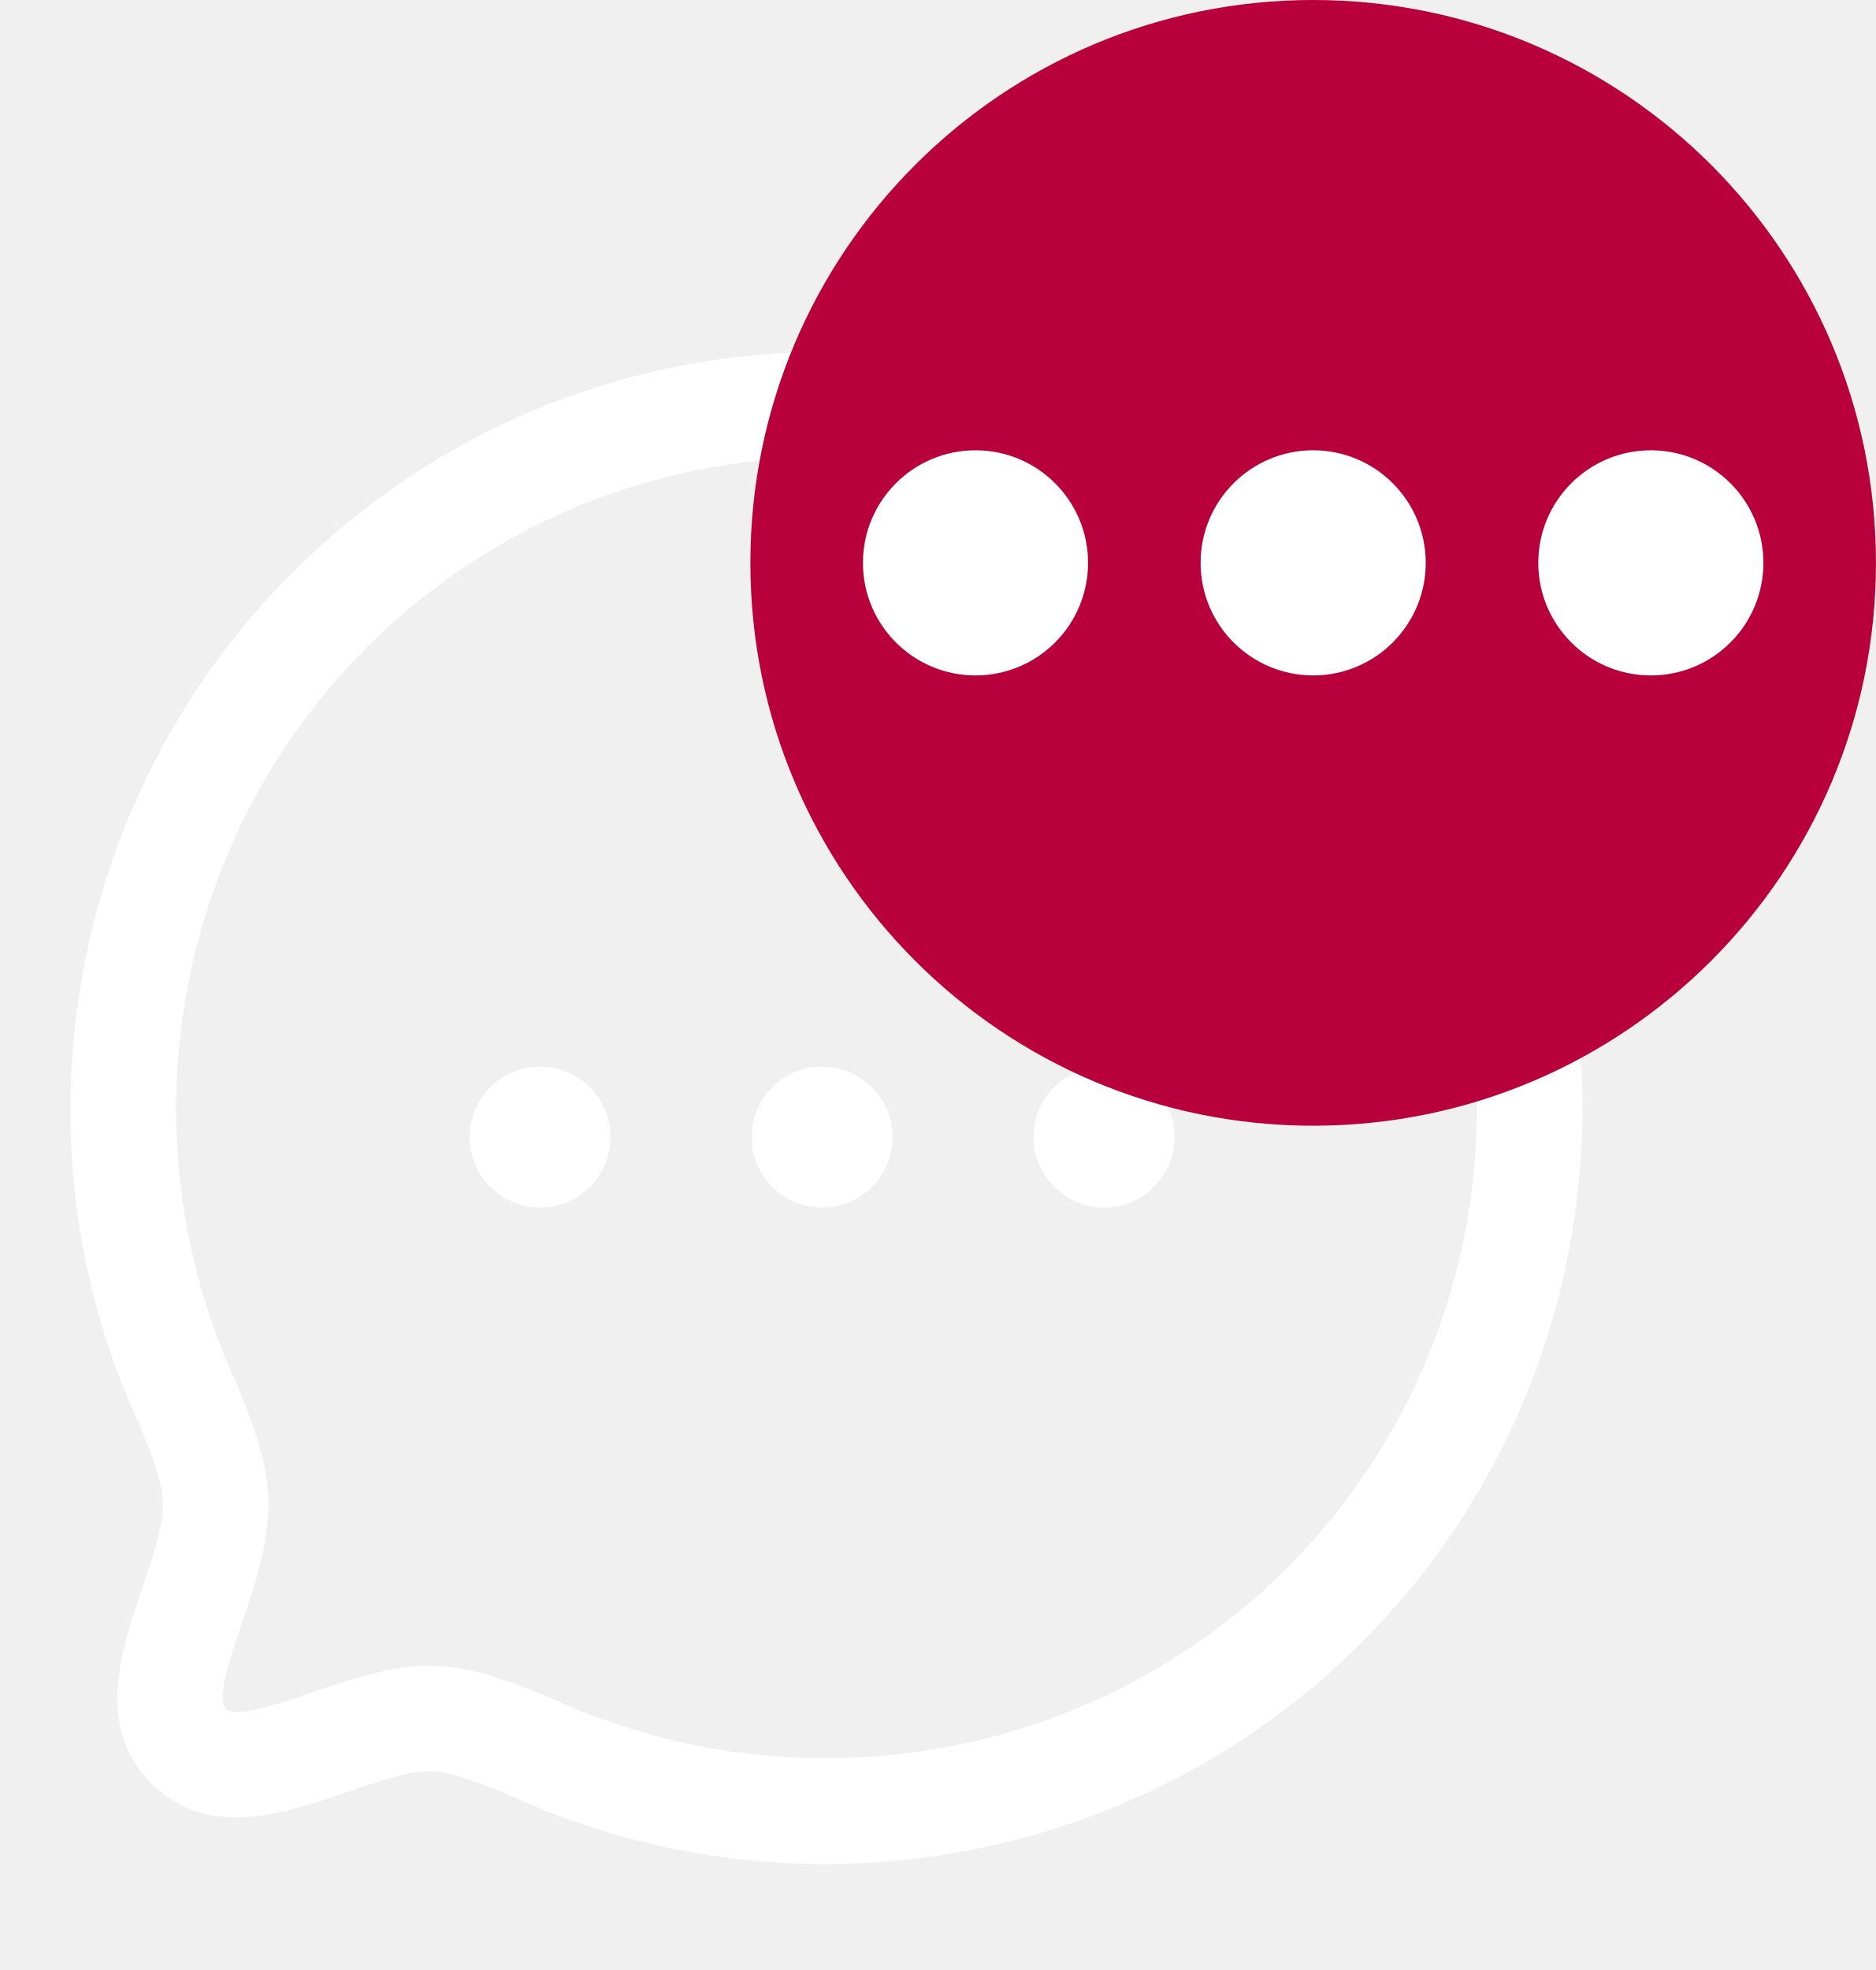
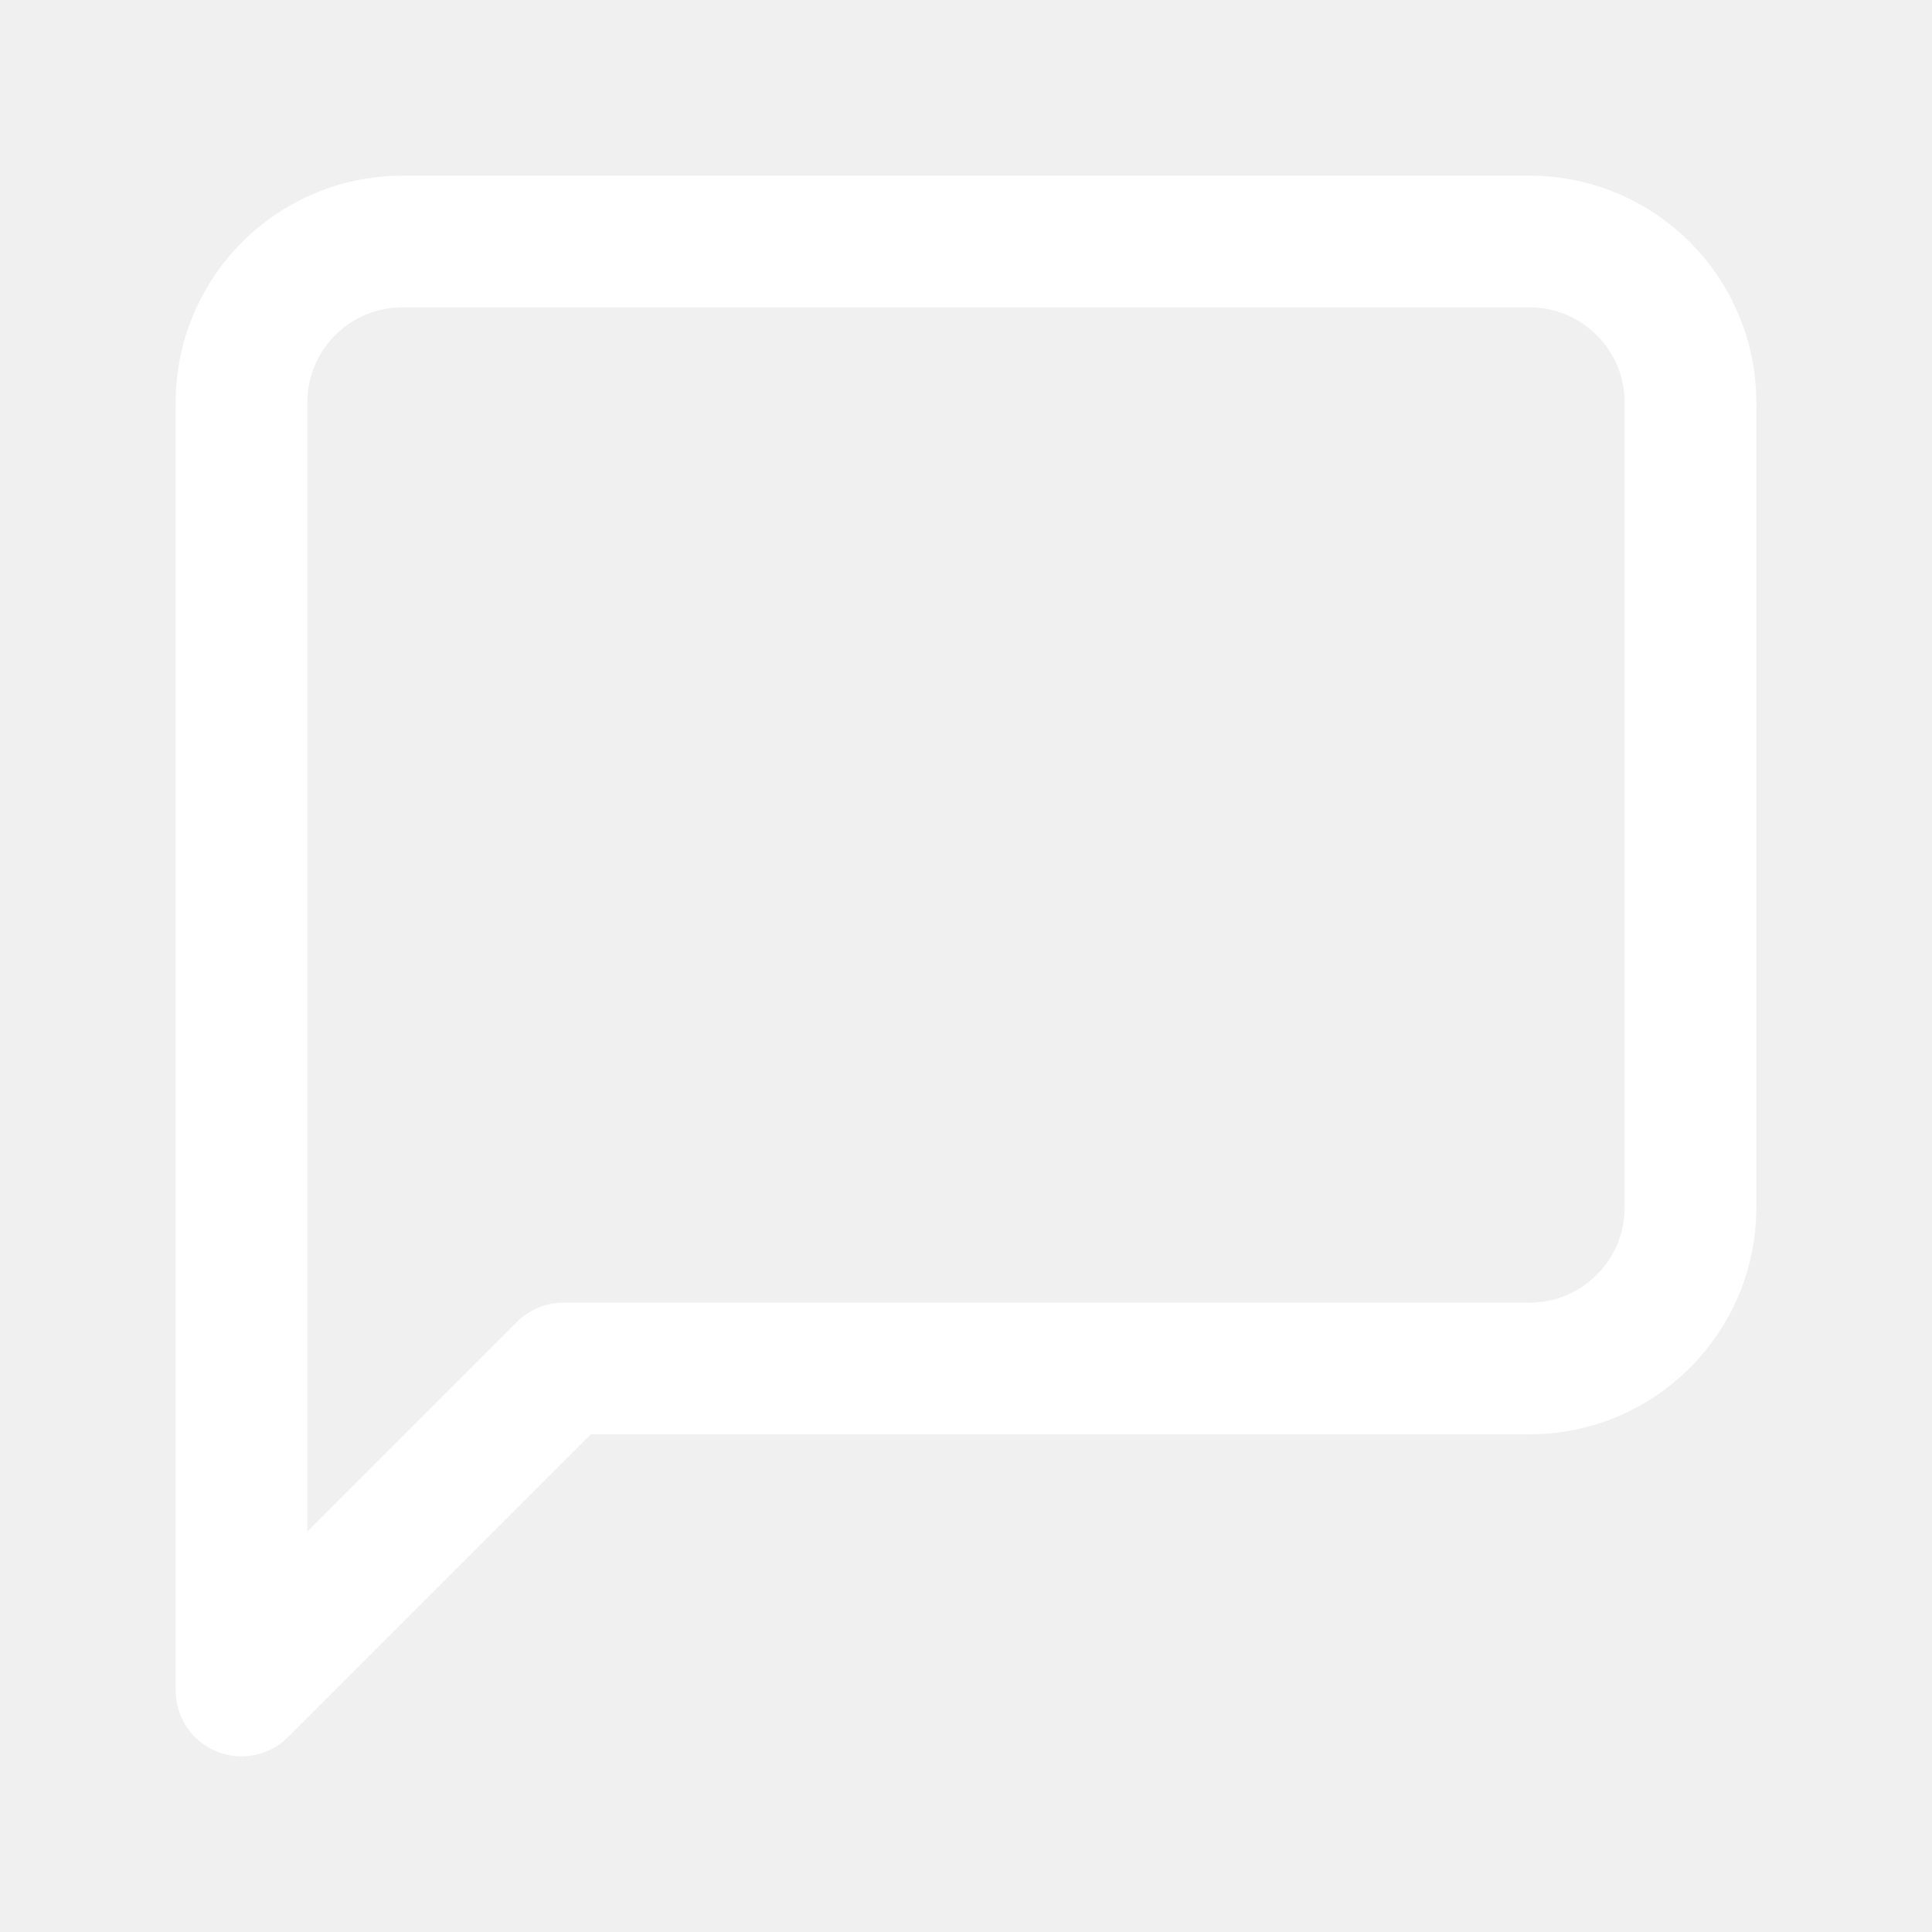
- <svg xmlns="http://www.w3.org/2000/svg" width="20" height="21" viewBox="0 0 20 21" fill="none">
-   <path fill-rule="evenodd" clip-rule="evenodd" d="M8.811 3.75C10.966 3.75 12.991 4.588 14.512 6.11C17.656 9.254 17.656 14.369 14.512 17.513C12.971 19.055 10.896 19.871 8.793 19.871C7.647 19.871 6.494 19.628 5.415 19.129C5.097 19.002 4.799 18.881 4.585 18.881C4.339 18.883 4.008 18.997 3.689 19.107C3.033 19.332 2.217 19.613 1.614 19.011C1.012 18.409 1.29 17.595 1.513 16.941C1.623 16.618 1.737 16.285 1.737 16.033C1.737 15.826 1.637 15.562 1.484 15.182C0.079 12.148 0.729 8.492 3.111 6.11C4.632 4.589 6.657 3.75 8.811 3.75ZM8.812 4.875C6.957 4.875 5.215 5.597 3.906 6.906C1.856 8.955 1.298 12.101 2.517 14.736C2.692 15.171 2.862 15.594 2.862 16.033C2.862 16.472 2.711 16.913 2.578 17.303C2.469 17.625 2.303 18.109 2.409 18.215C2.514 18.323 3.001 18.153 3.323 18.043C3.709 17.911 4.147 17.759 4.581 17.756C5.016 17.756 5.427 17.922 5.861 18.096C8.521 19.326 11.667 18.767 13.717 16.718C16.422 14.012 16.422 9.61 13.717 6.905C12.408 5.596 10.666 4.875 8.812 4.875ZM11.772 11.372C12.186 11.372 12.522 11.707 12.522 12.122C12.522 12.537 12.186 12.872 11.772 12.872C11.358 12.872 11.019 12.537 11.019 12.122C11.019 11.707 11.351 11.372 11.765 11.372H11.772ZM8.766 11.372C9.18 11.372 9.516 11.707 9.516 12.122C9.516 12.537 9.18 12.872 8.766 12.872C8.352 12.872 8.013 12.537 8.013 12.122C8.013 11.707 8.344 11.372 8.759 11.372H8.766ZM5.759 11.372C6.173 11.372 6.509 11.707 6.509 12.122C6.509 12.537 6.173 12.872 5.759 12.872C5.345 12.872 5.006 12.537 5.006 12.122C5.006 11.707 5.338 11.372 5.752 11.372H5.759Z" fill="white" />
-   <circle cx="14" cy="6" r="6" fill="#B8003C" />
-   <circle cx="17.6" cy="6" r="1.2" fill="white" />
-   <circle cx="14" cy="6" r="1.2" fill="white" />
-   <circle cx="10.4" cy="6" r="1.2" fill="white" />
+ <svg xmlns="http://www.w3.org/2000/svg" width="18" height="18" viewBox="0 0 18 18" fill="none">
+   <path fill-rule="evenodd" clip-rule="evenodd" d="M15.75 11.25C15.75 12.078 15.078 12.75 14.25 12.75H5.25L2.25 15.75V3.75C2.25 2.922 2.921 2.25 3.75 2.25H14.25C15.078 2.25 15.75 2.922 15.75 3.75V11.25Z" stroke="white" stroke-width="1.227" stroke-linecap="round" stroke-linejoin="round" />
</svg>
